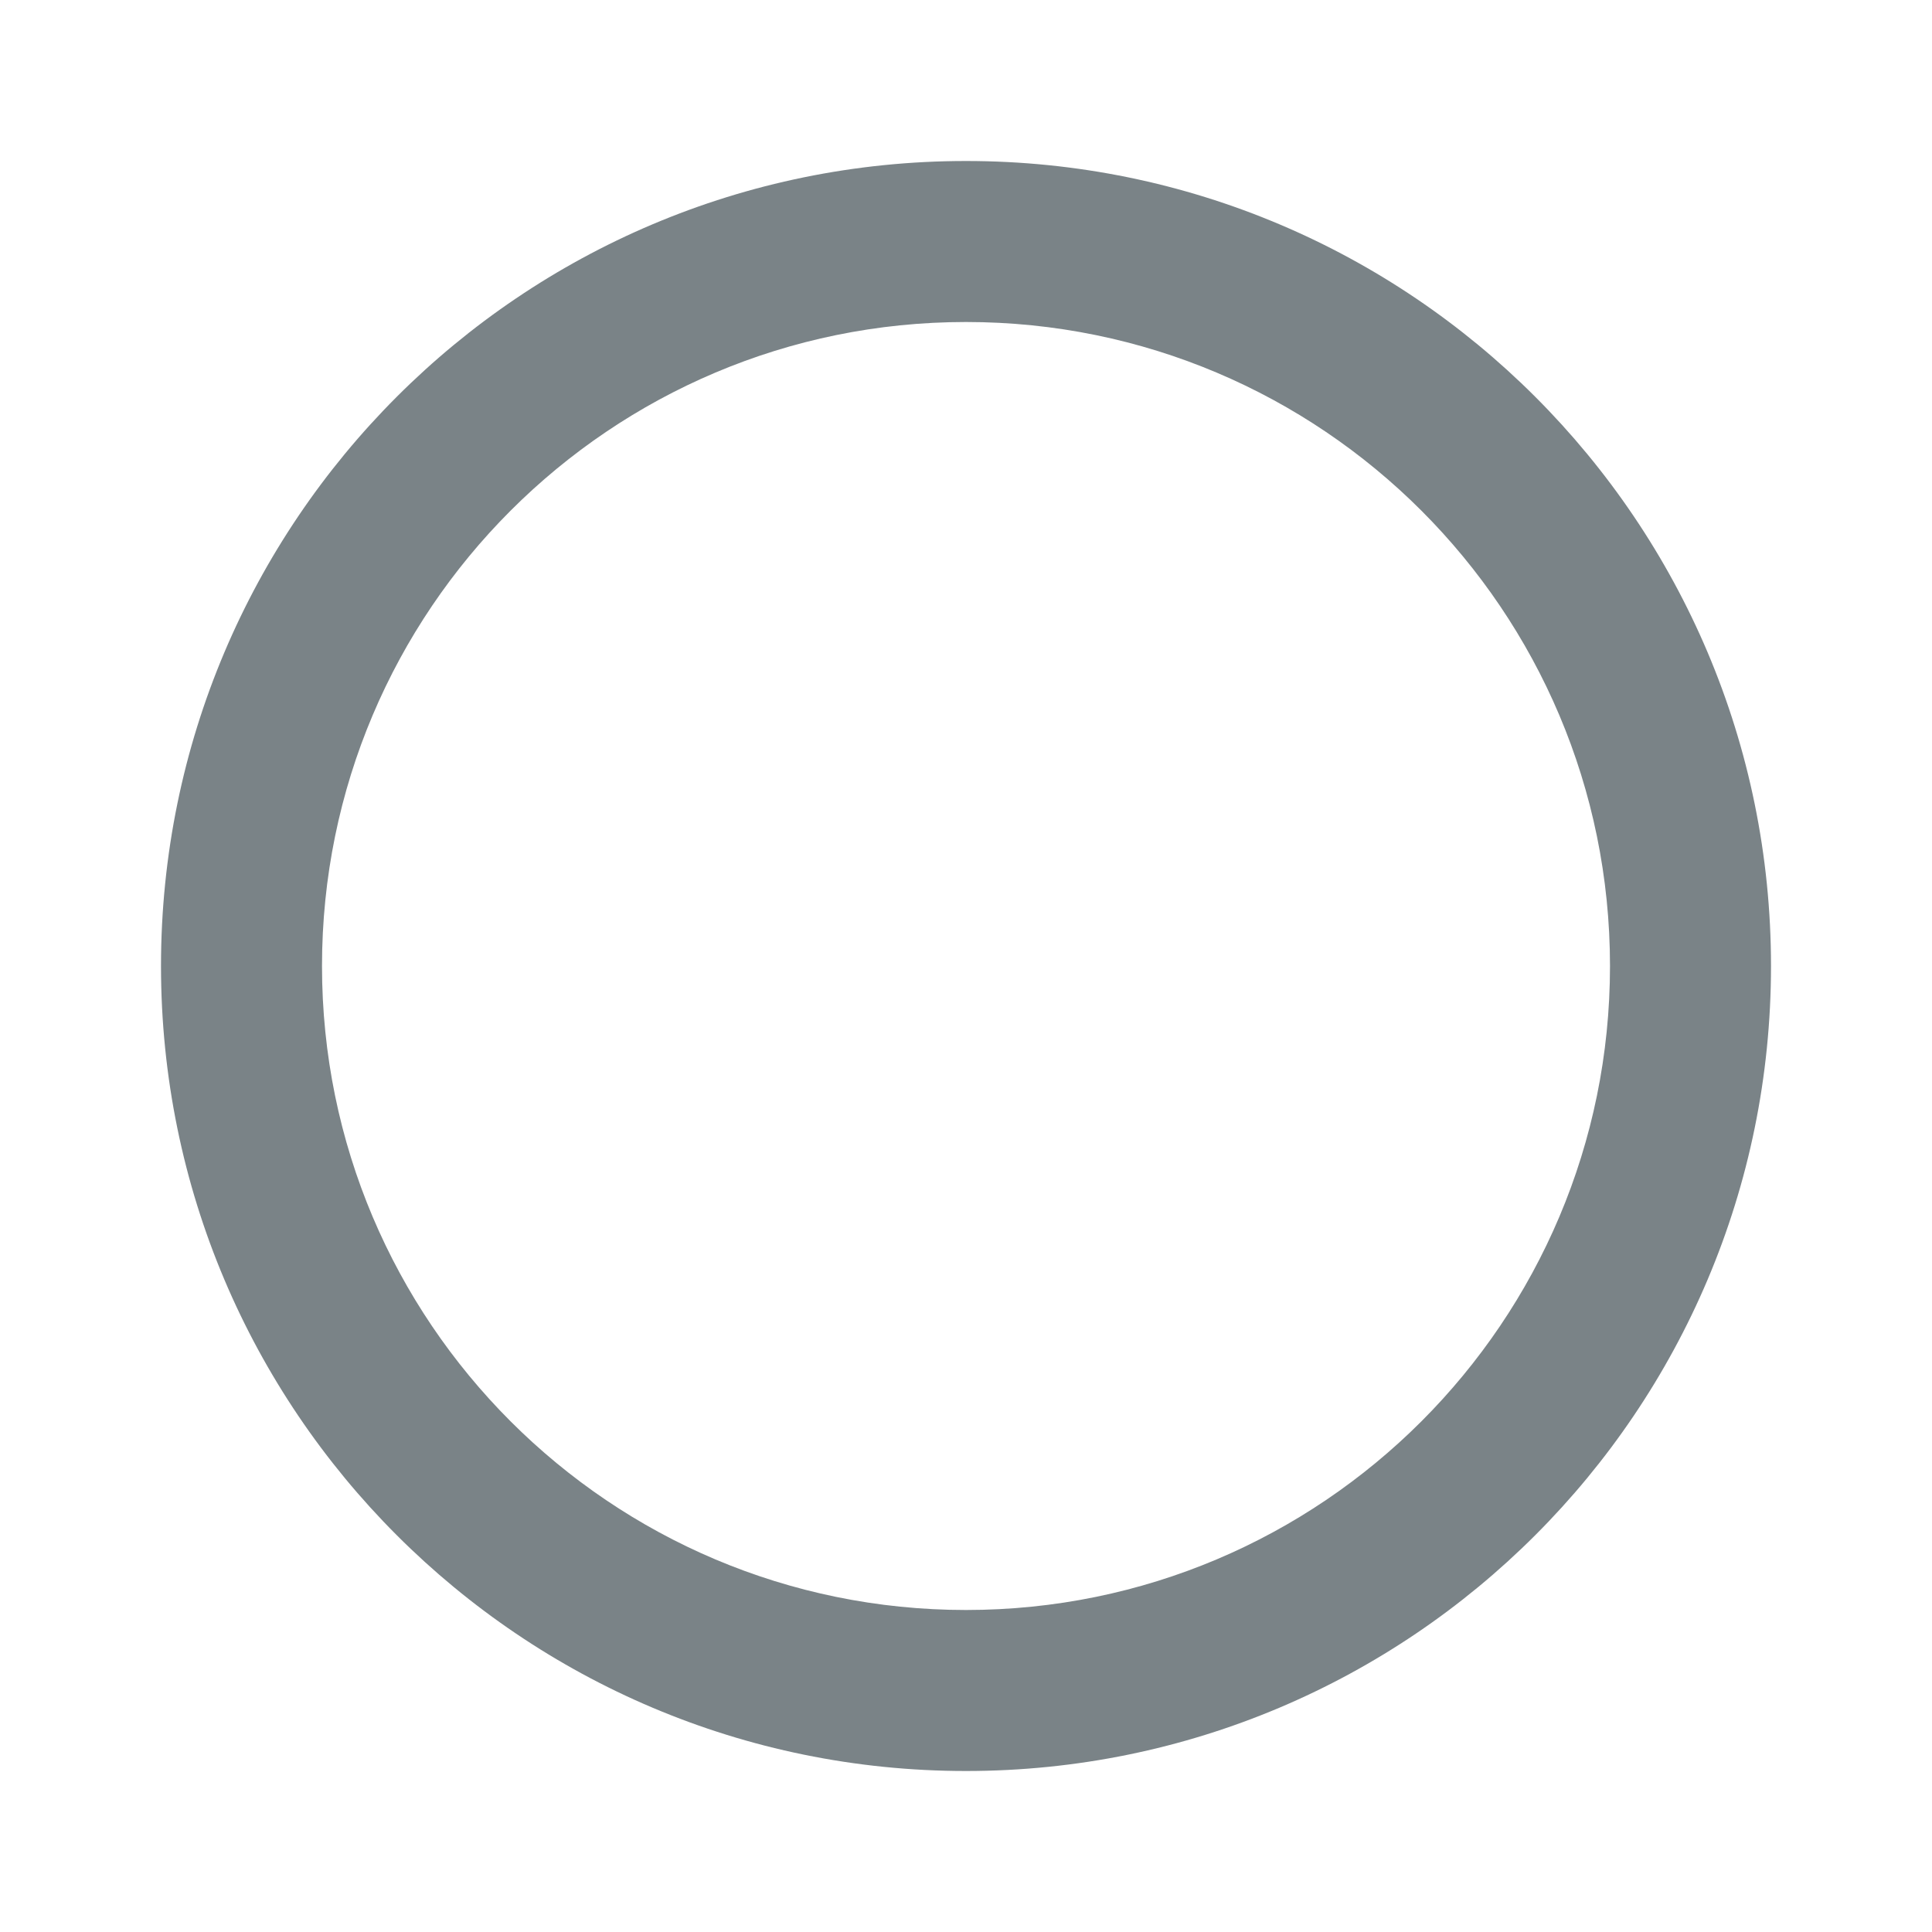
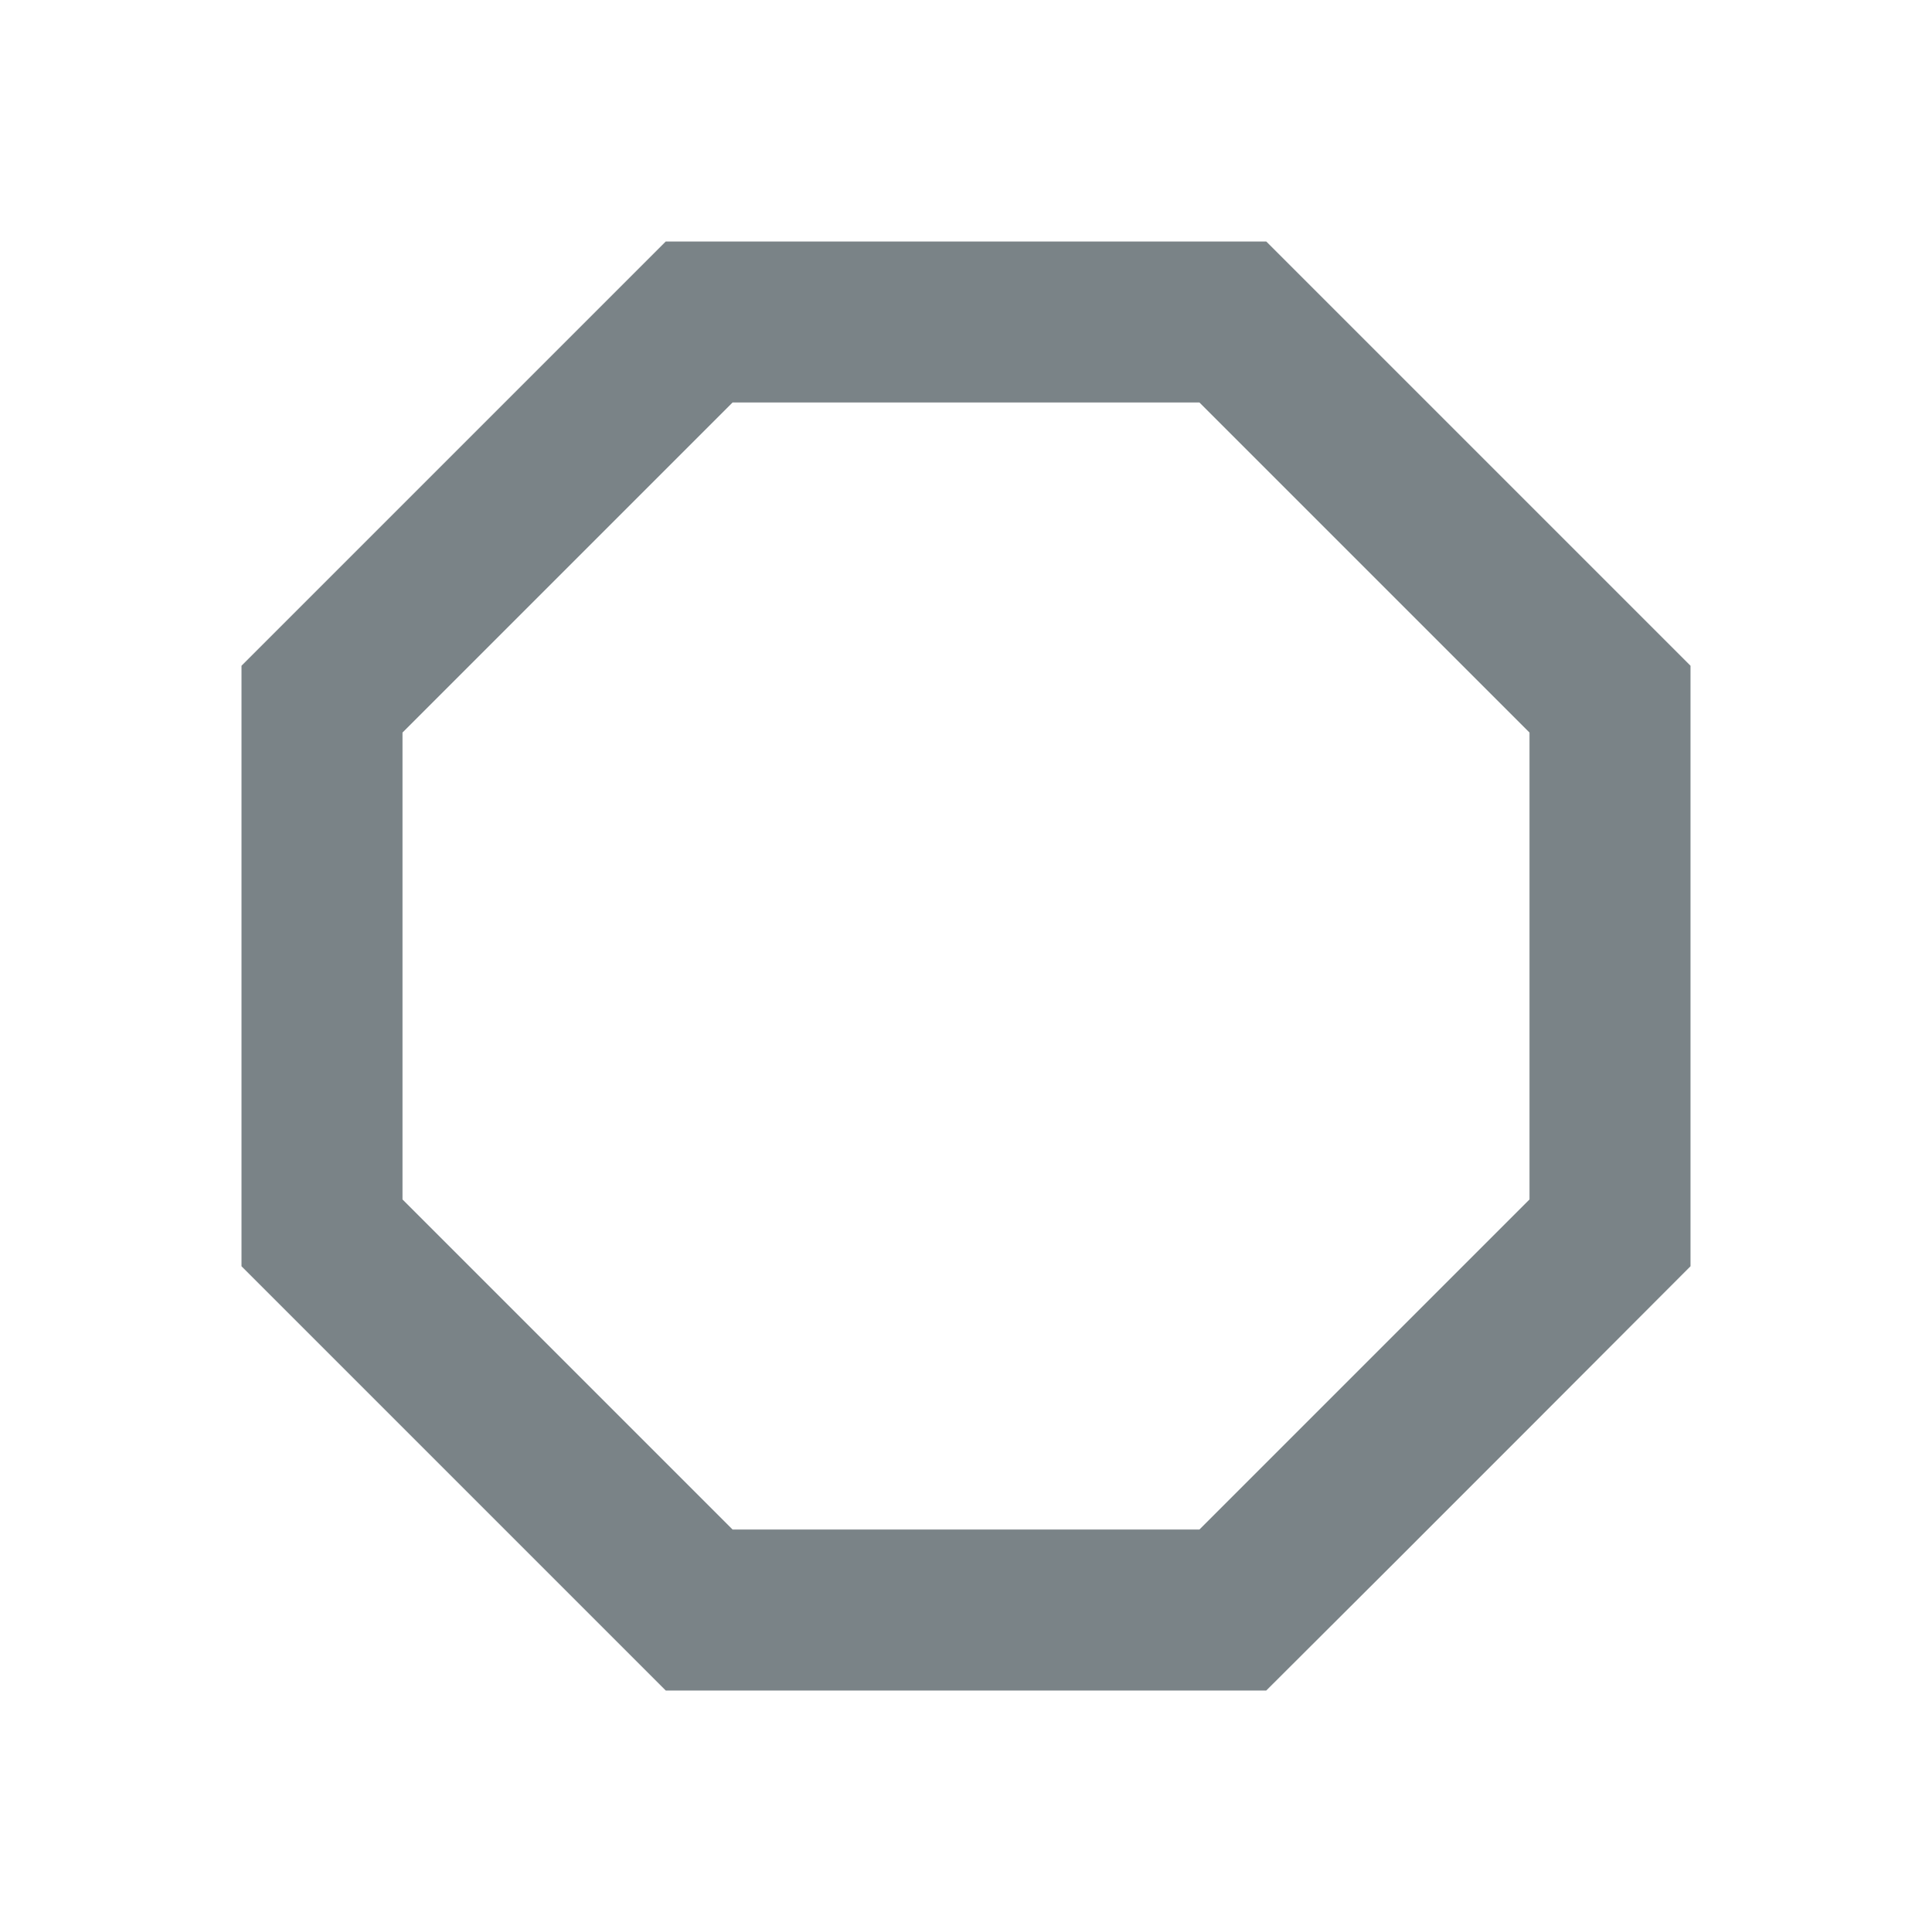
<svg xmlns="http://www.w3.org/2000/svg" version="1.1" width="12px" height="12px" viewBox="0 0 24 24">
-   <path fill="#7A8387" d="M12,20A8,8 0 0,1 4,12A8,8 0 0,1 12,4A8,8 0 0,1 20,12A8,8 0 0,1 12,20M12,2A10,10 0 0,0 2,12A10,10 0 0,0 12,22A10,10 0 0,0 22,12A10,10 0 0,0 12,2Z" />
+   <path fill="#7A8387" d="M8.27,3L3,8.27V15.73L8.27,21H15.73C17.5,19.24 21,15.73 21,15.73V8.27L15.73,3M9.1,5H14.9L19,9.1V14.9L14.9,19H9.1L5,14.9V9.1" />
</svg>
